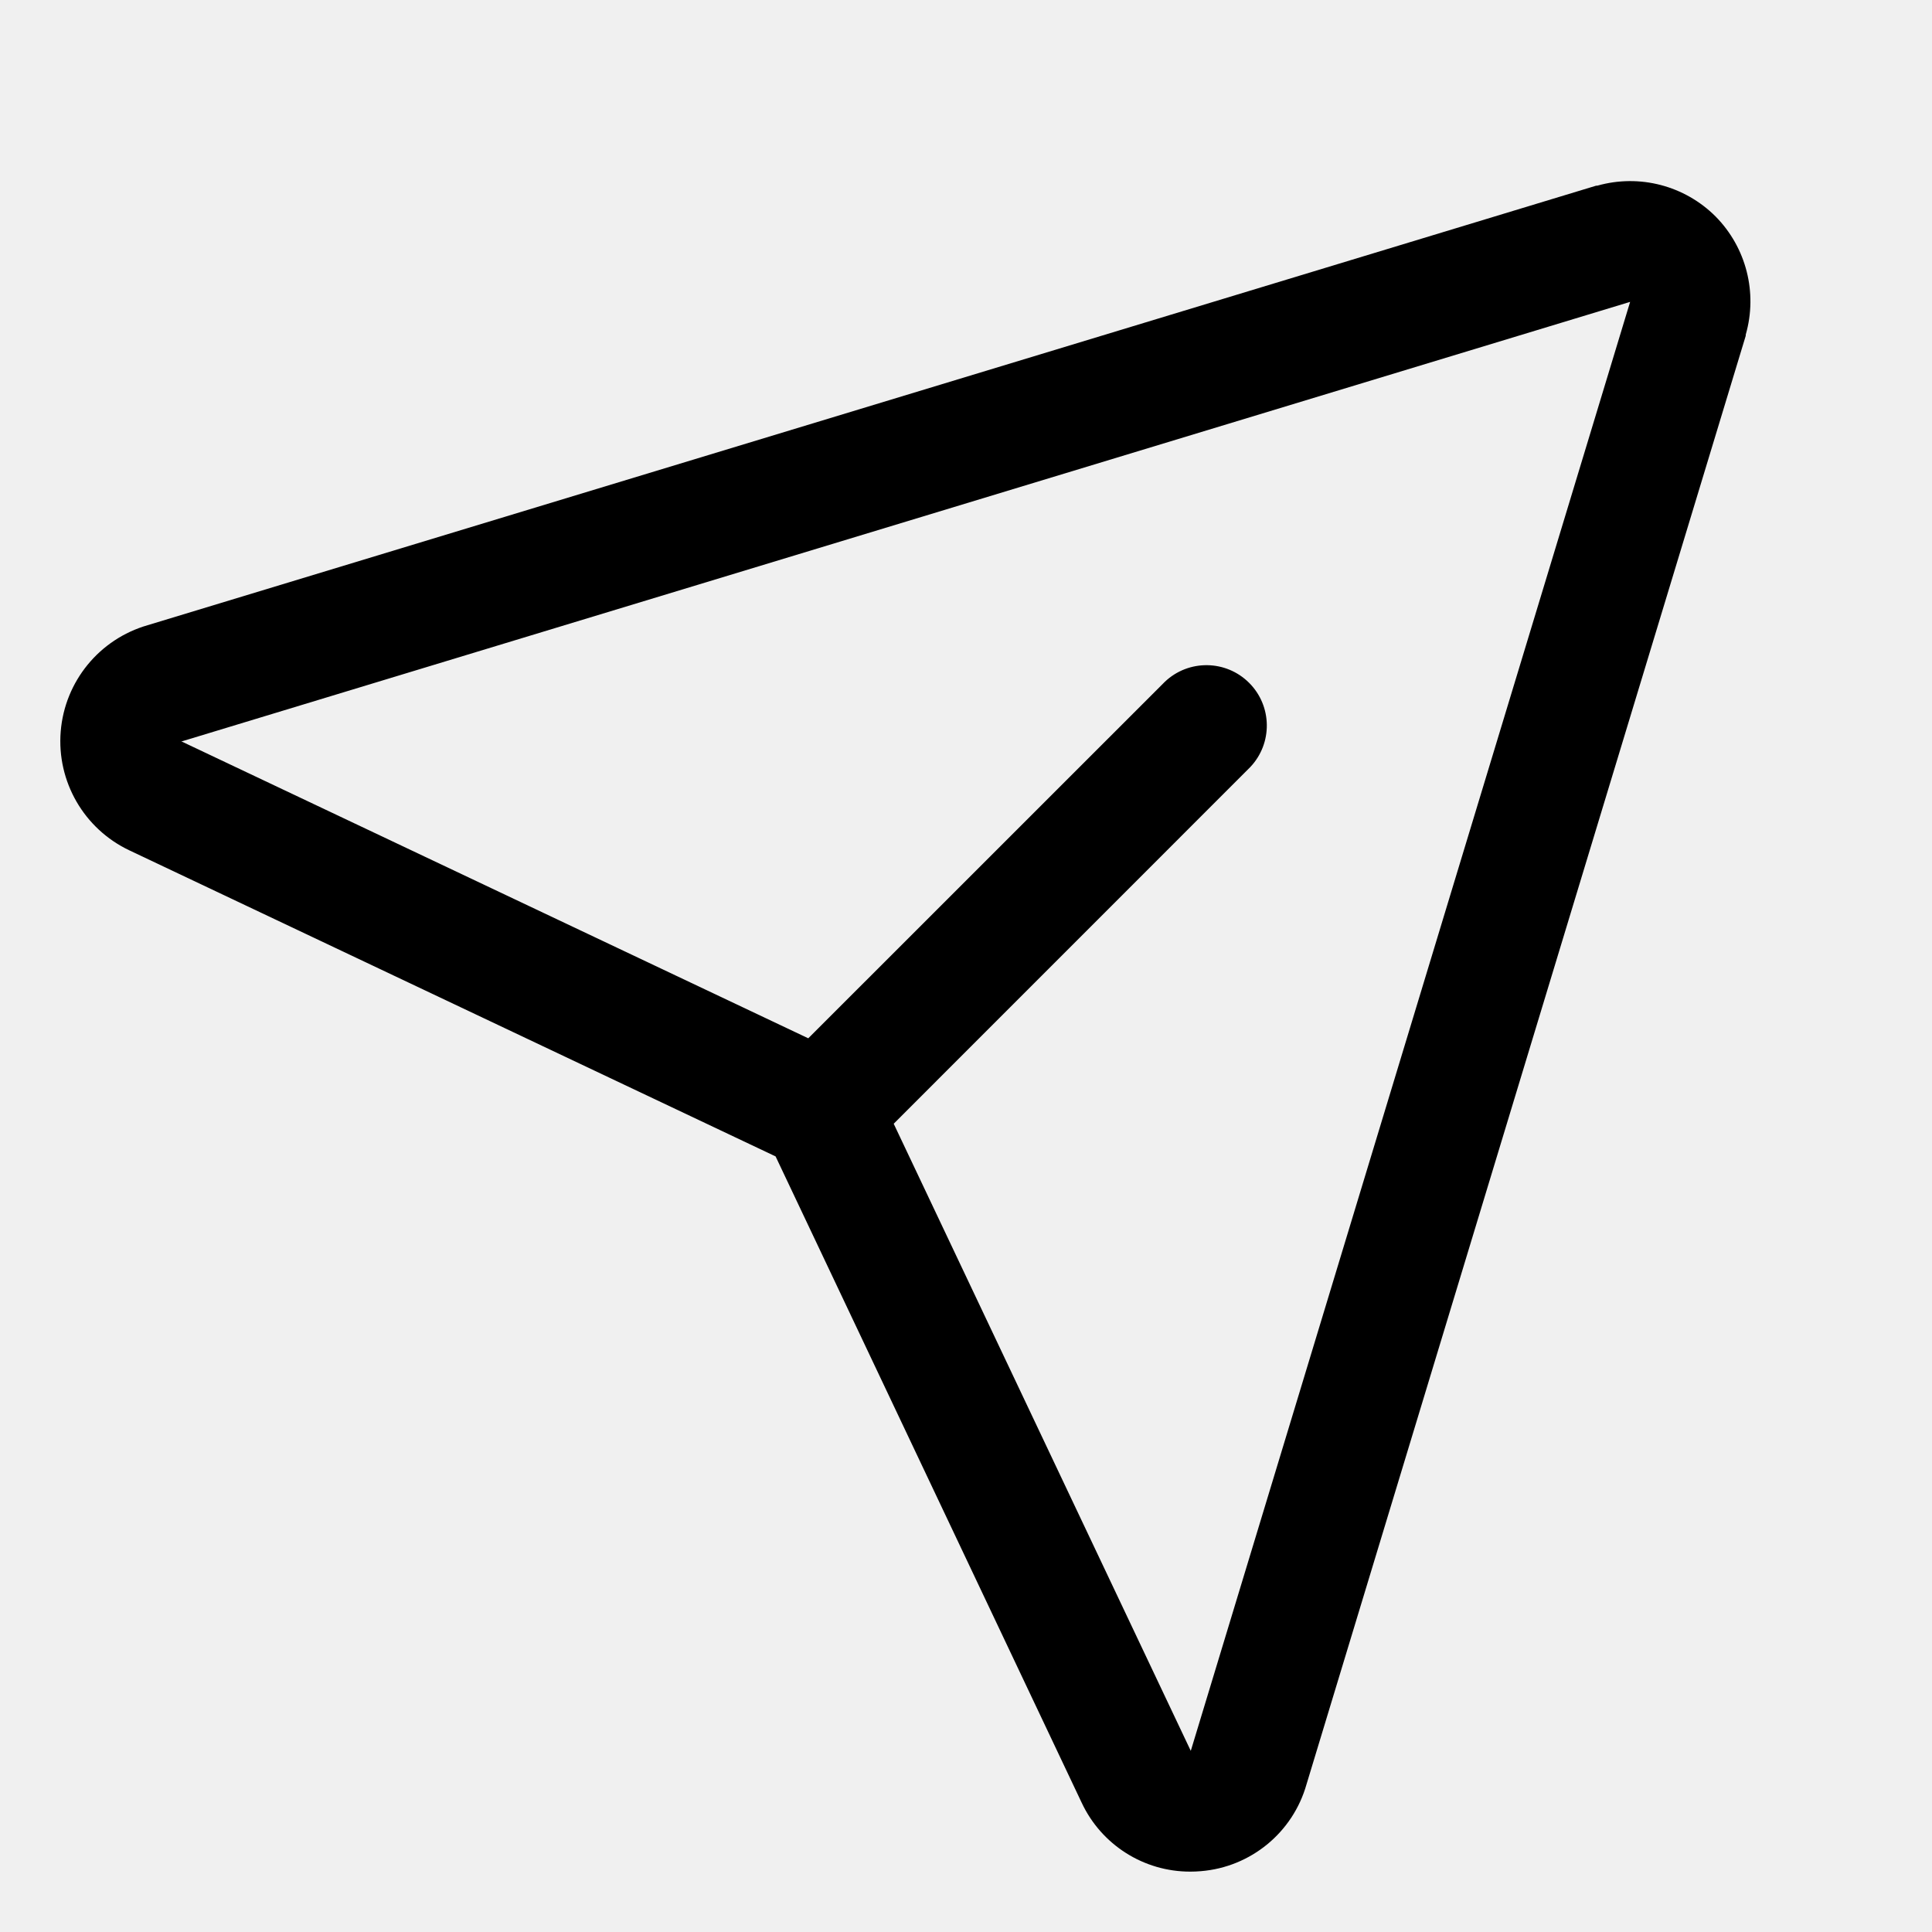
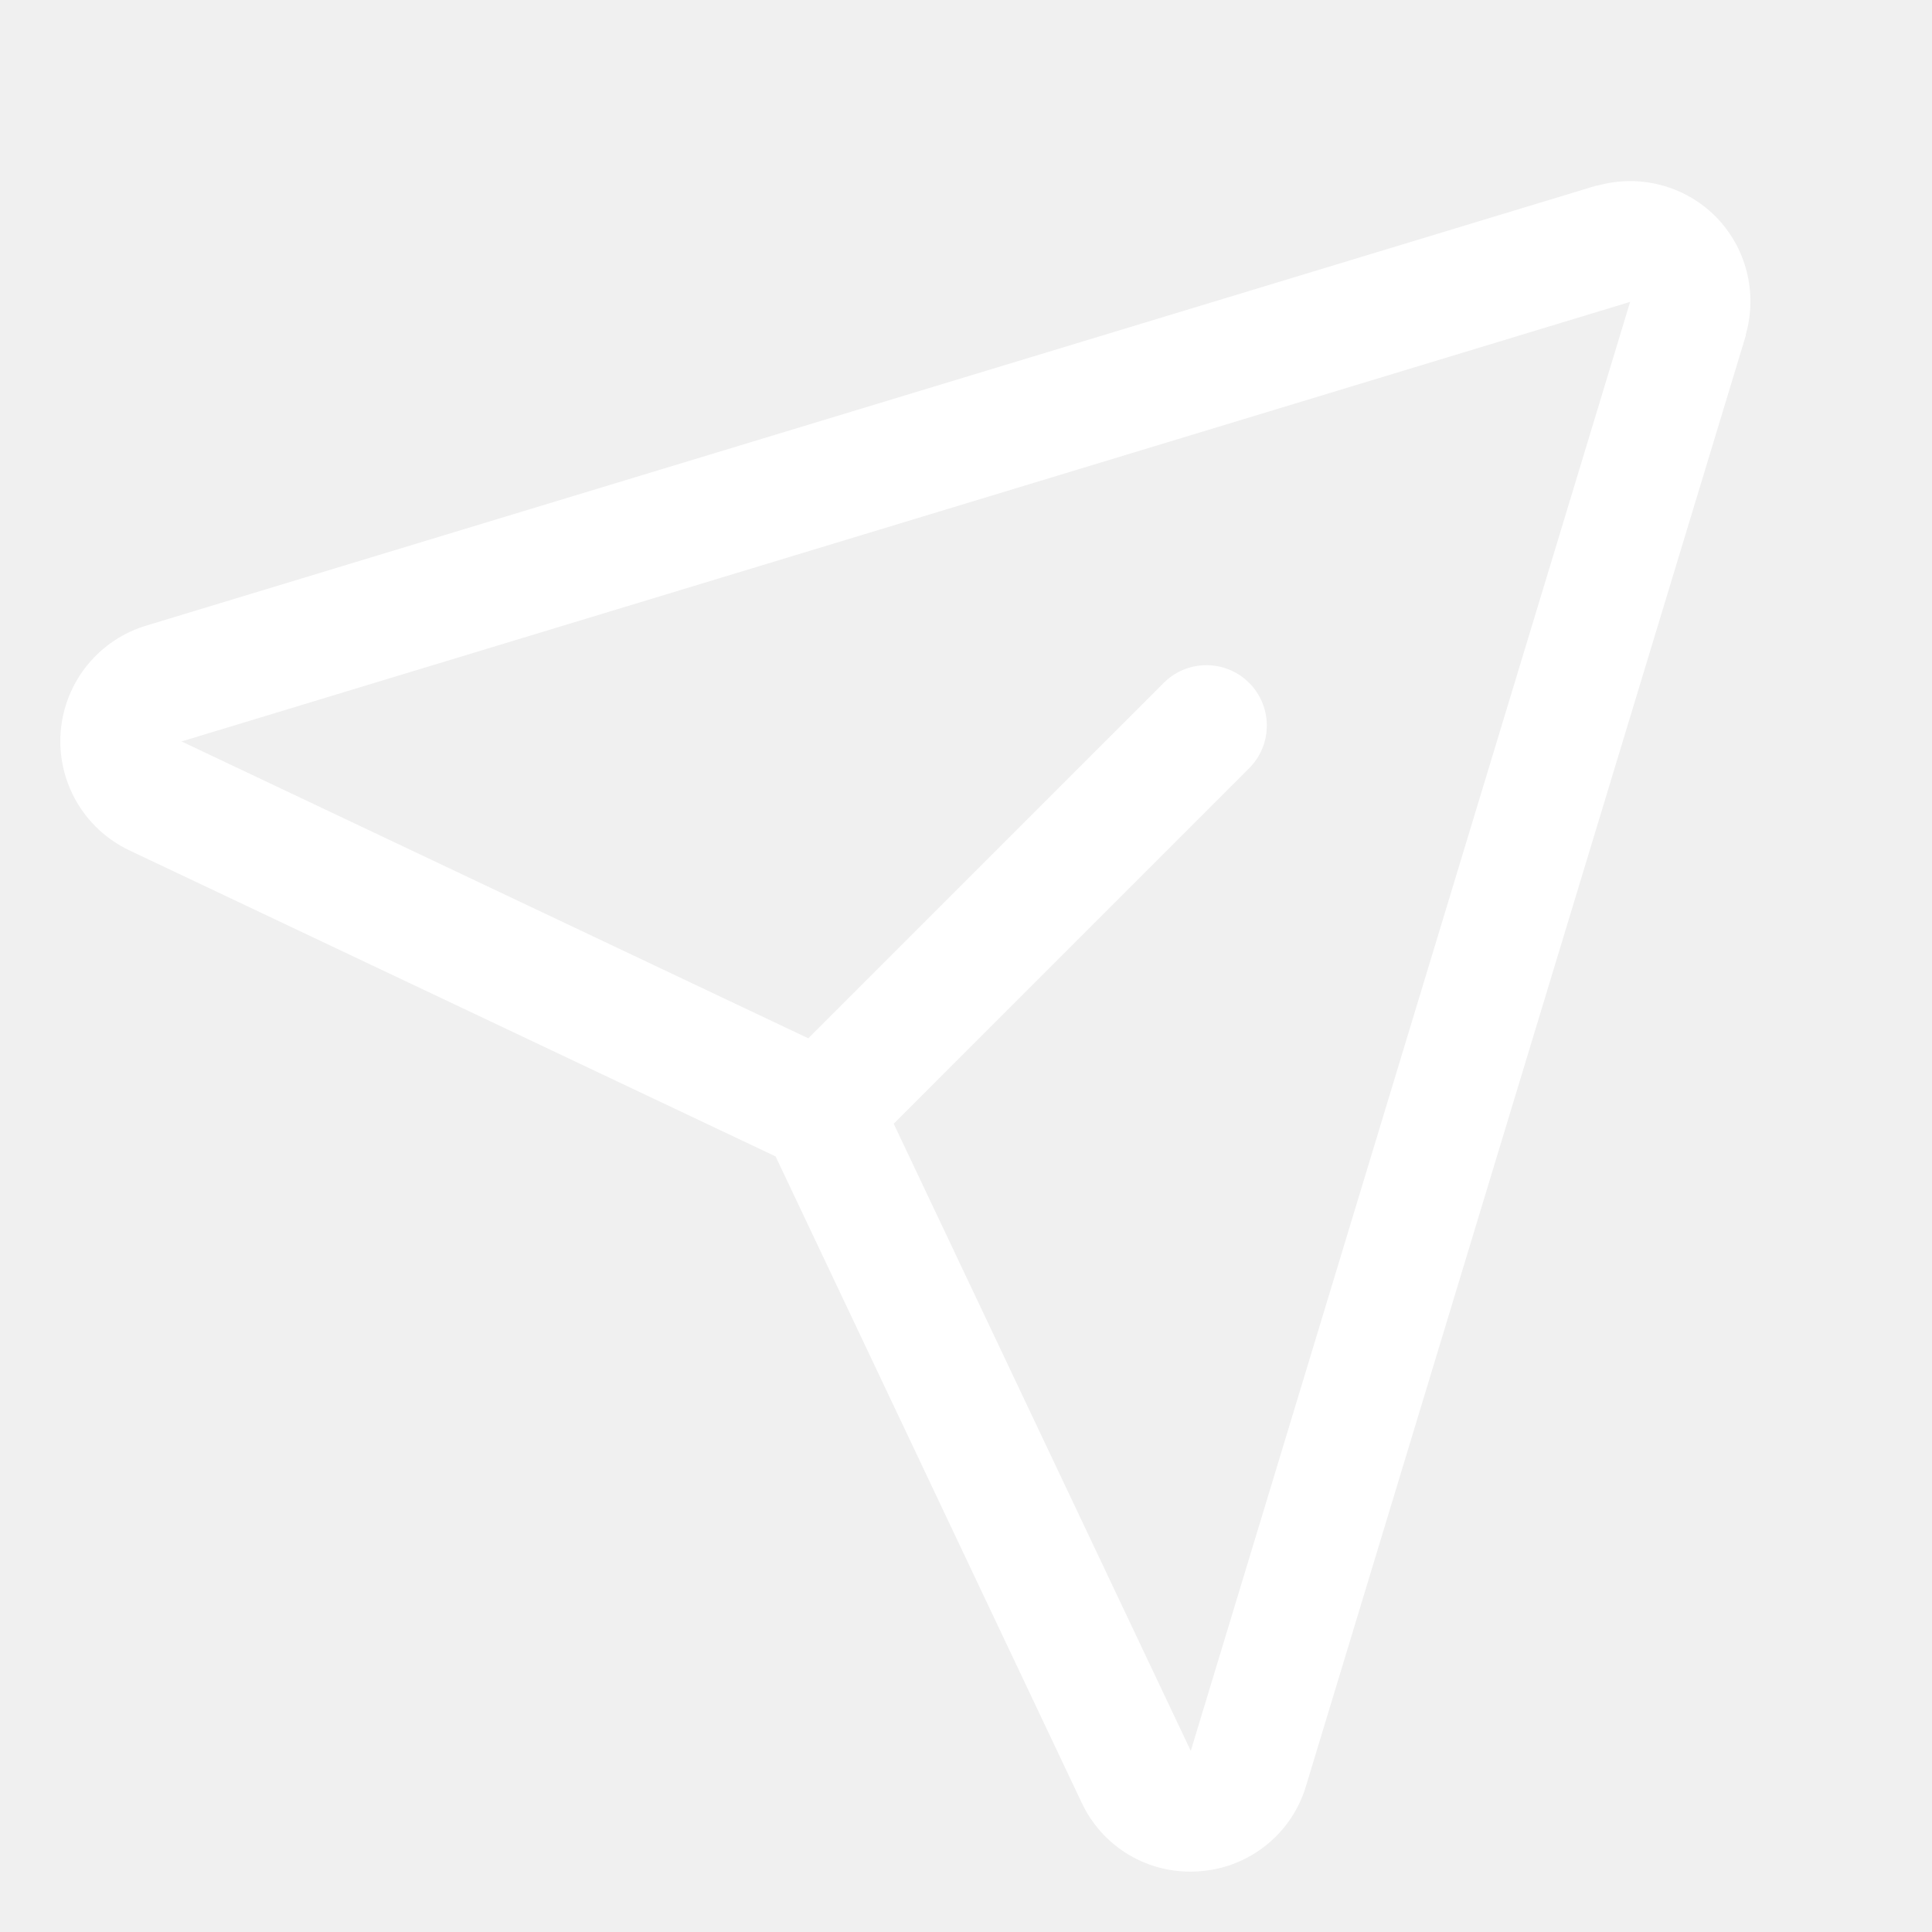
- <svg xmlns="http://www.w3.org/2000/svg" width="32" height="32" fill="#000000" viewBox="0 0 256 256">
+ <svg xmlns="http://www.w3.org/2000/svg" width="32" height="32" fill="#ffffff" viewBox="0 0 256 256">
  <path d="M227.32,28.68a16,16,0,0,0-15.66-4.08l-.15,0L19.57,82.84a16,16,0,0,0-2.42,29.84l85.62,40.55,40.55,85.62A15.86,15.86,0,0,0,157.74,248q.69,0,1.38-.06a15.88,15.88,0,0,0,14-11.51l58.2-191.94c0-.05,0-.1,0-.15A16,16,0,0,0,227.32,28.68ZM157.83,231.85l-.05.14L118.42,148.9l47.24-47.25a8,8,0,0,0-11.31-11.31L107.1,137.58,24,98.22l.14,0L216,40Z" />
</svg>
